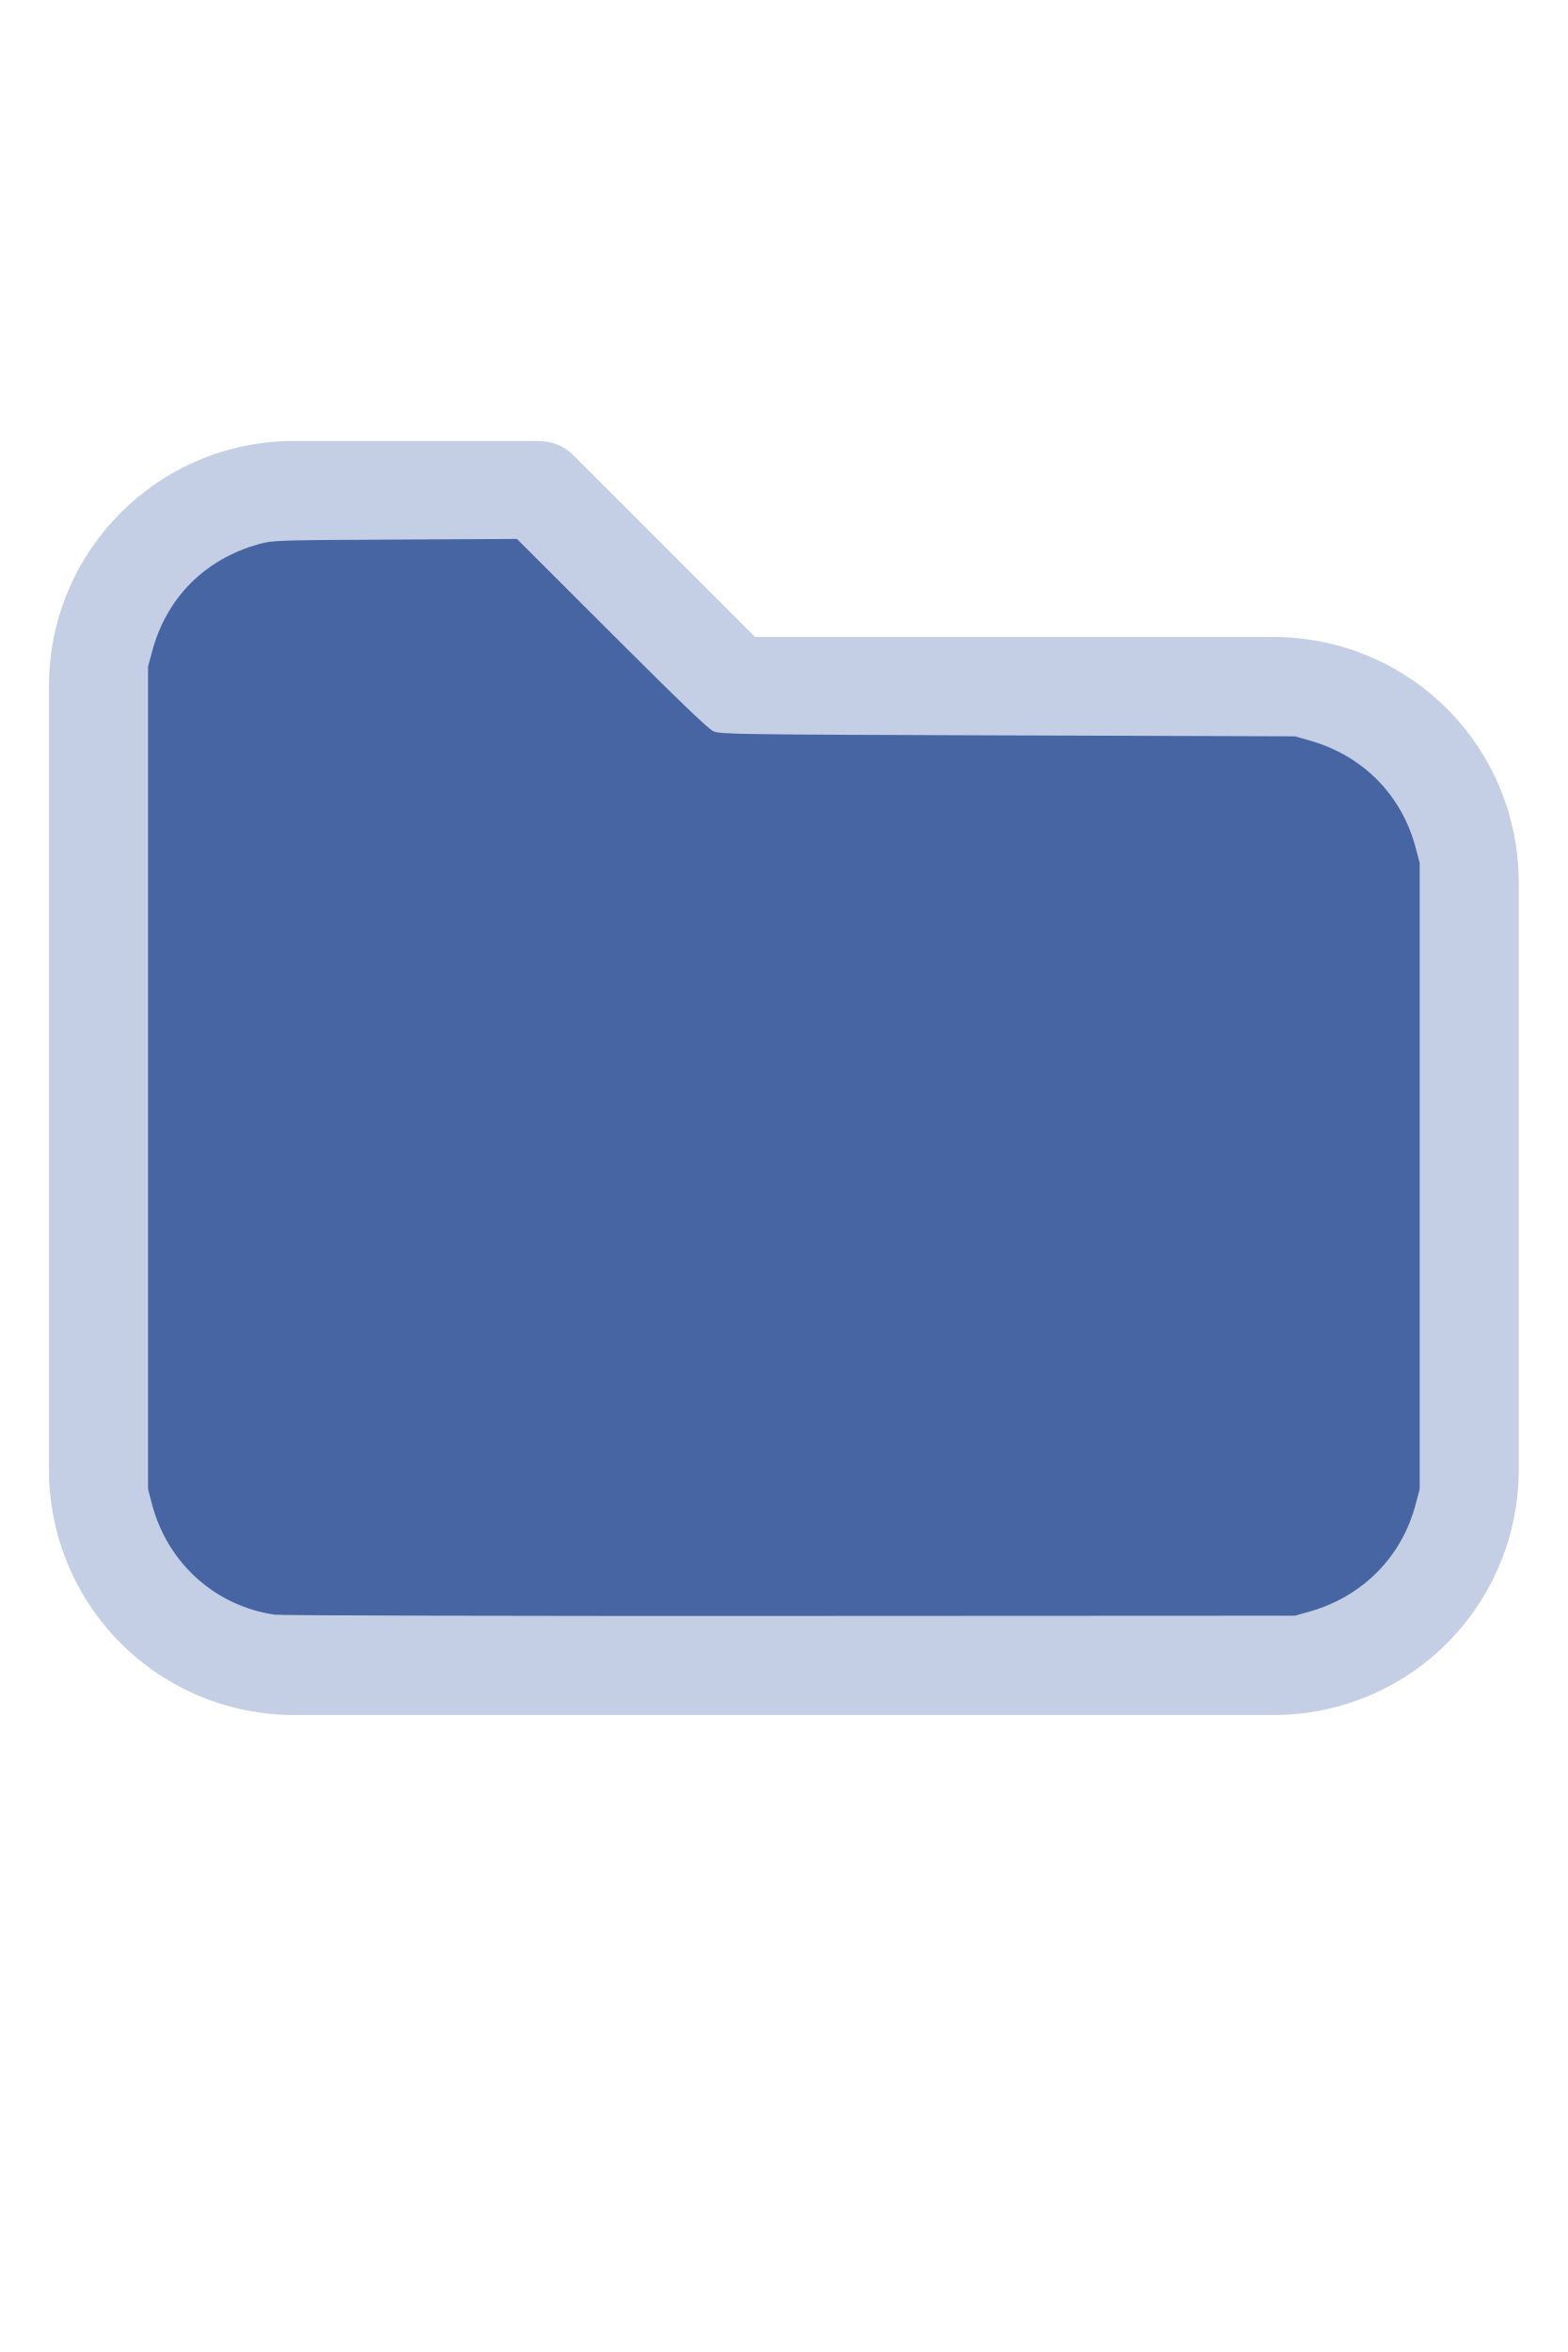
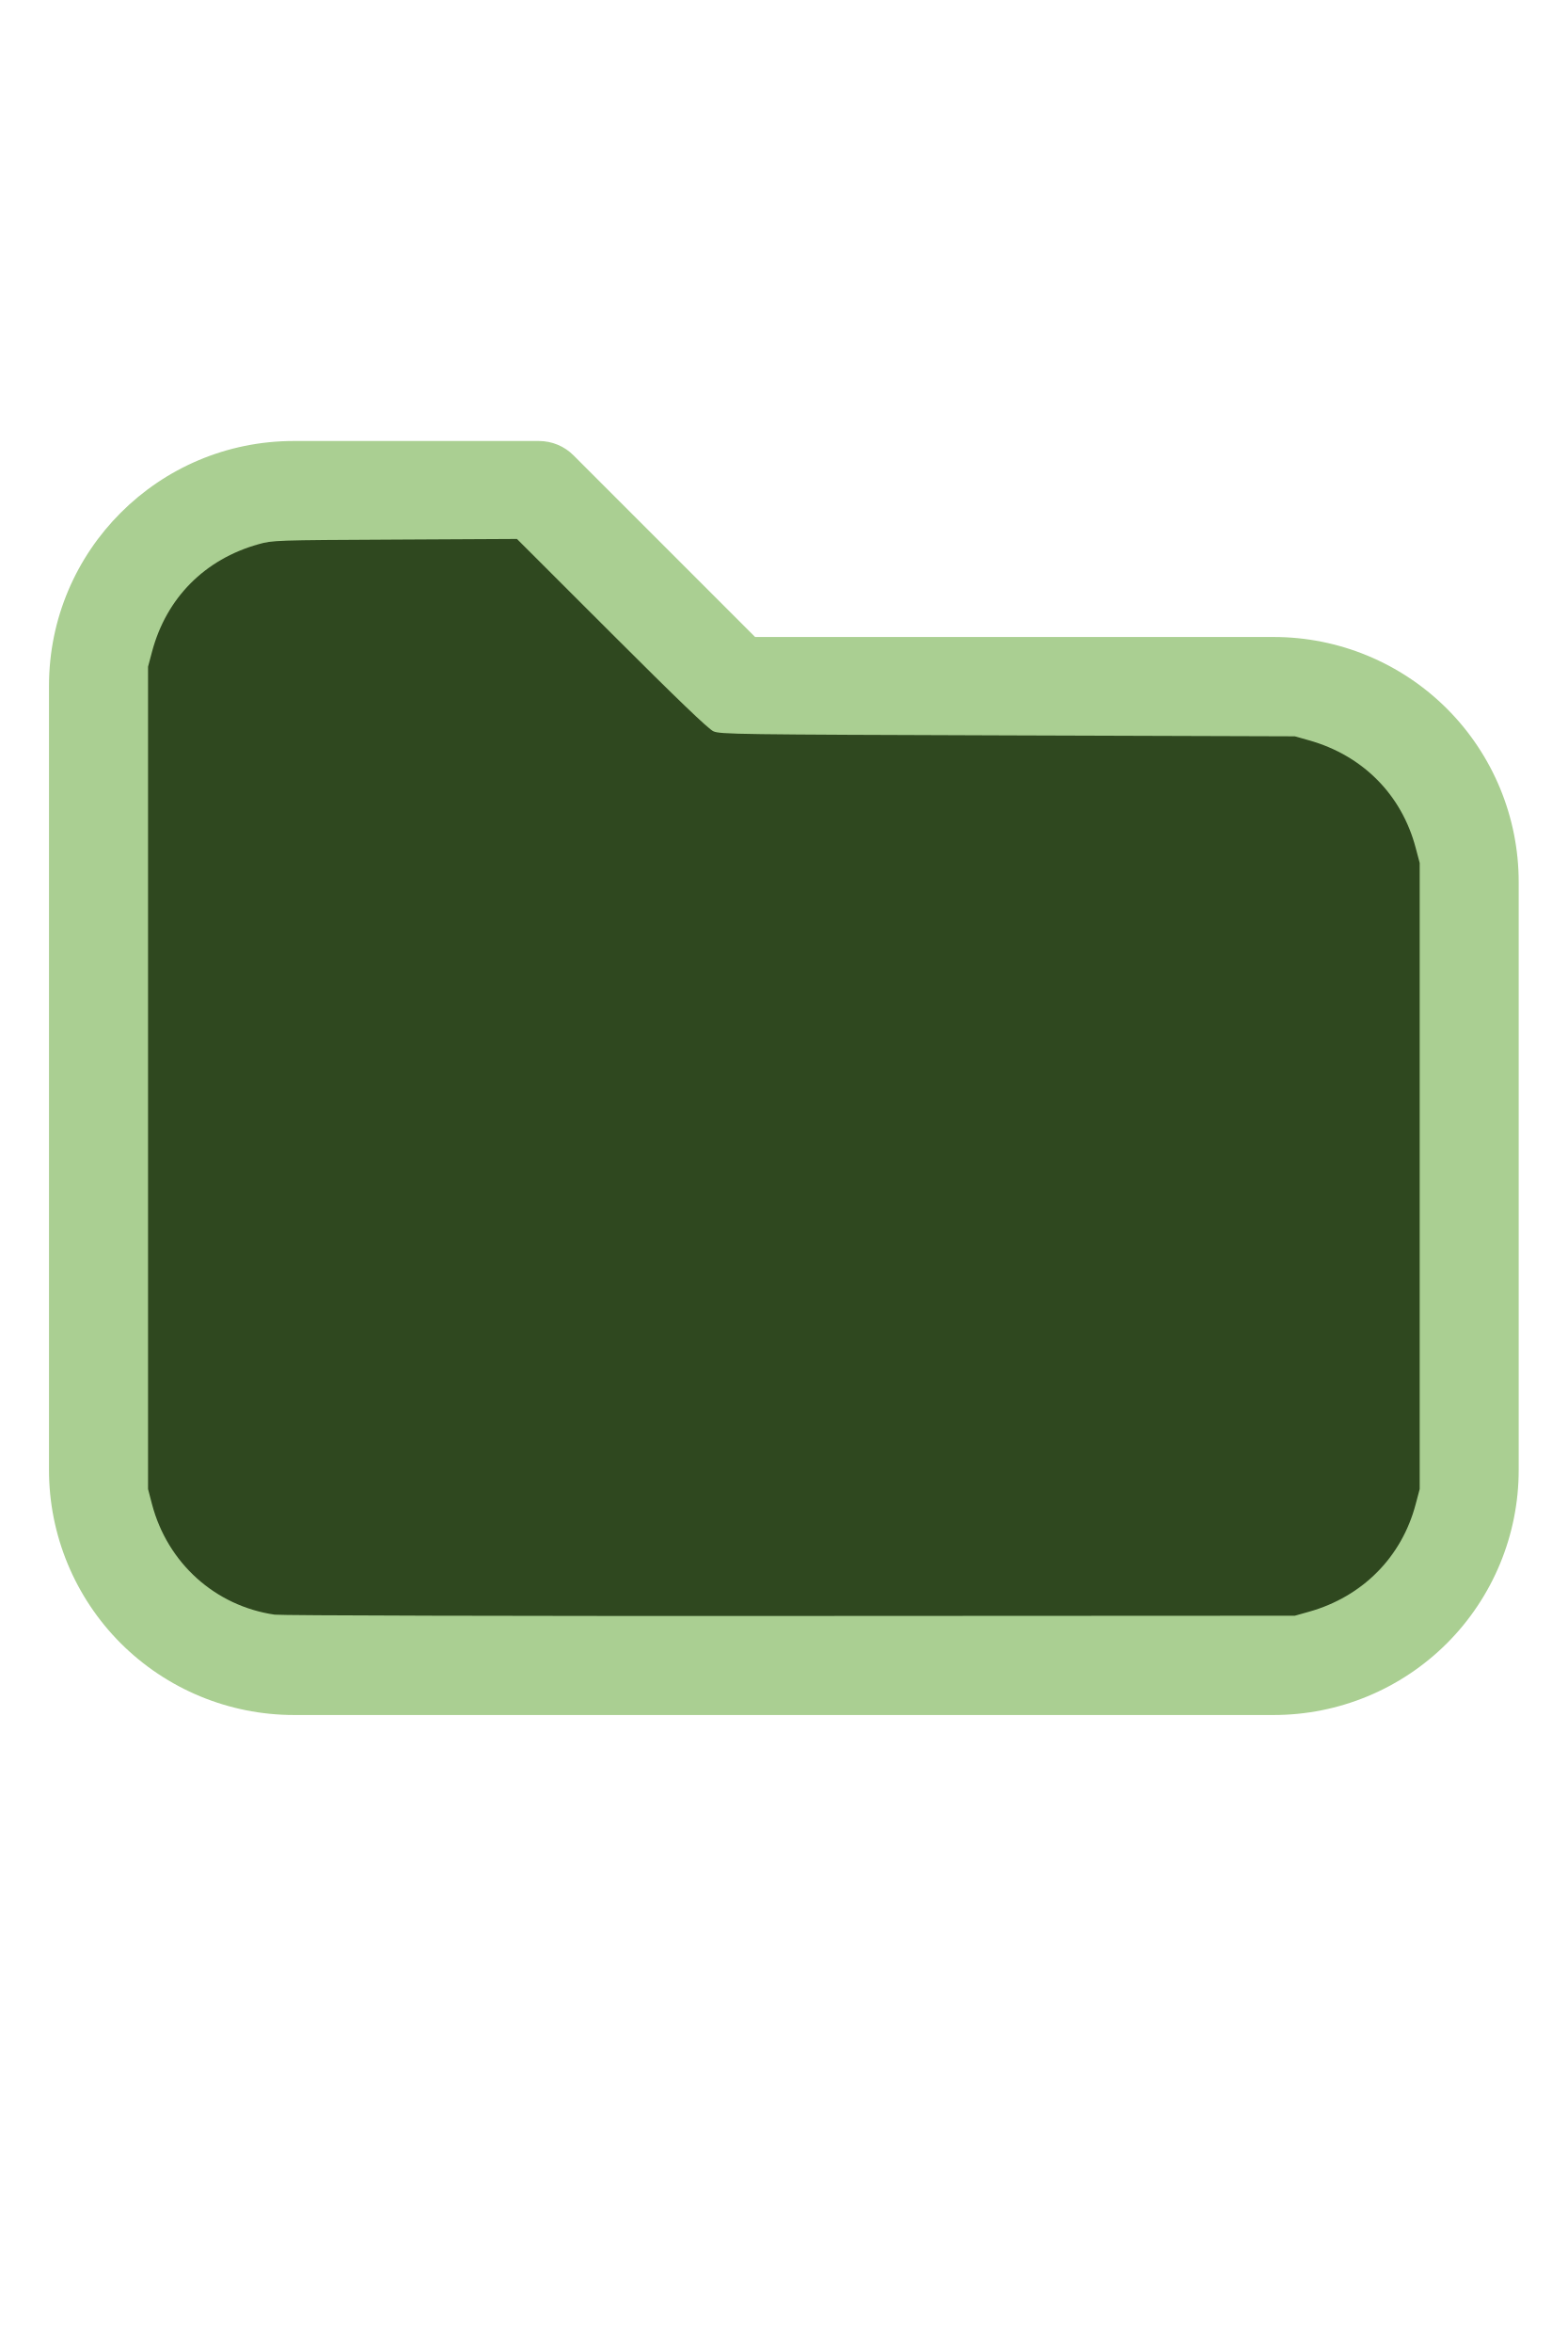
<svg xmlns="http://www.w3.org/2000/svg" version="1.1" width="16" height="24" viewBox="0 0 32 32" xml:space="preserve">
-   <g style="fill:#C4CFE5;">
+   <g style="fill:#AACF92;">
    <path d="M1,5.998l-0,16.002c-0,1.326 0.527,2.598 1.464,3.536c0.938,0.937 2.21,1.464 3.536,1.464c5.322,0 14.678,-0 20,0c1.326,0 2.598,-0.527 3.536,-1.464c0.937,-0.938 1.464,-2.21 1.464,-3.536c0,-3.486 0,-8.514 0,-12c0,-1.326 -0.527,-2.598 -1.464,-3.536c-0.938,-0.937 -2.21,-1.464 -3.536,-1.464c-0,0 -10.586,0 -10.586,0c0,-0 -3.707,-3.707 -3.707,-3.707c-0.187,-0.188 -0.442,-0.293 -0.707,-0.293l-5.002,0c-2.76,0 -4.998,2.238 -4.998,4.998Zm2,-0l-0,16.002c-0,0.796 0.316,1.559 0.879,2.121c0.562,0.563 1.325,0.879 2.121,0.879l20,0c0.796,0 1.559,-0.316 2.121,-0.879c0.563,-0.562 0.879,-1.325 0.879,-2.121c0,-3.486 0,-8.514 0,-12c0,-0.796 -0.316,-1.559 -0.879,-2.121c-0.562,-0.563 -1.325,-0.879 -2.121,-0.879c-7.738,0 -11,0 -11,0c-0.265,0 -0.52,-0.105 -0.707,-0.293c-0,0 -3.707,-3.707 -3.707,-3.707c-0,0 -4.588,0 -4.588,0c-1.656,0 -2.998,1.342 -2.998,2.998Z" />
  </g>
-   <g style="fill:#4665A2;stroke-width:0;">
+   <g style="fill:#2F481F;stroke-width:0;">
    <path d="M 5.606,24.952 C 4.392,24.775 3.42,23.9 3.103,22.699 L 3.022,22.389 V 13.998 5.606 L 3.104,5.298 C 3.396,4.203 4.18,3.412 5.279,3.106 5.565,3.026 5.615,3.024 8.061,3.012 l 2.491,-0.013 1.932,1.93 c 1.344,1.343 1.976,1.95 2.078,1.995 0.137,0.062 0.474,0.066 6.007,0.084 l 5.861,0.019 0.291,0.082 c 1.095,0.308 1.89,1.109 2.176,2.193 l 0.082,0.309 V 16 22.389 l -0.082,0.309 c -0.284,1.079 -1.086,1.888 -2.176,2.194 l -0.291,0.082 -10.303,0.005 c -5.7,0.003 -10.4,-0.009 -10.521,-0.027 z" />
  </g>
</svg>
